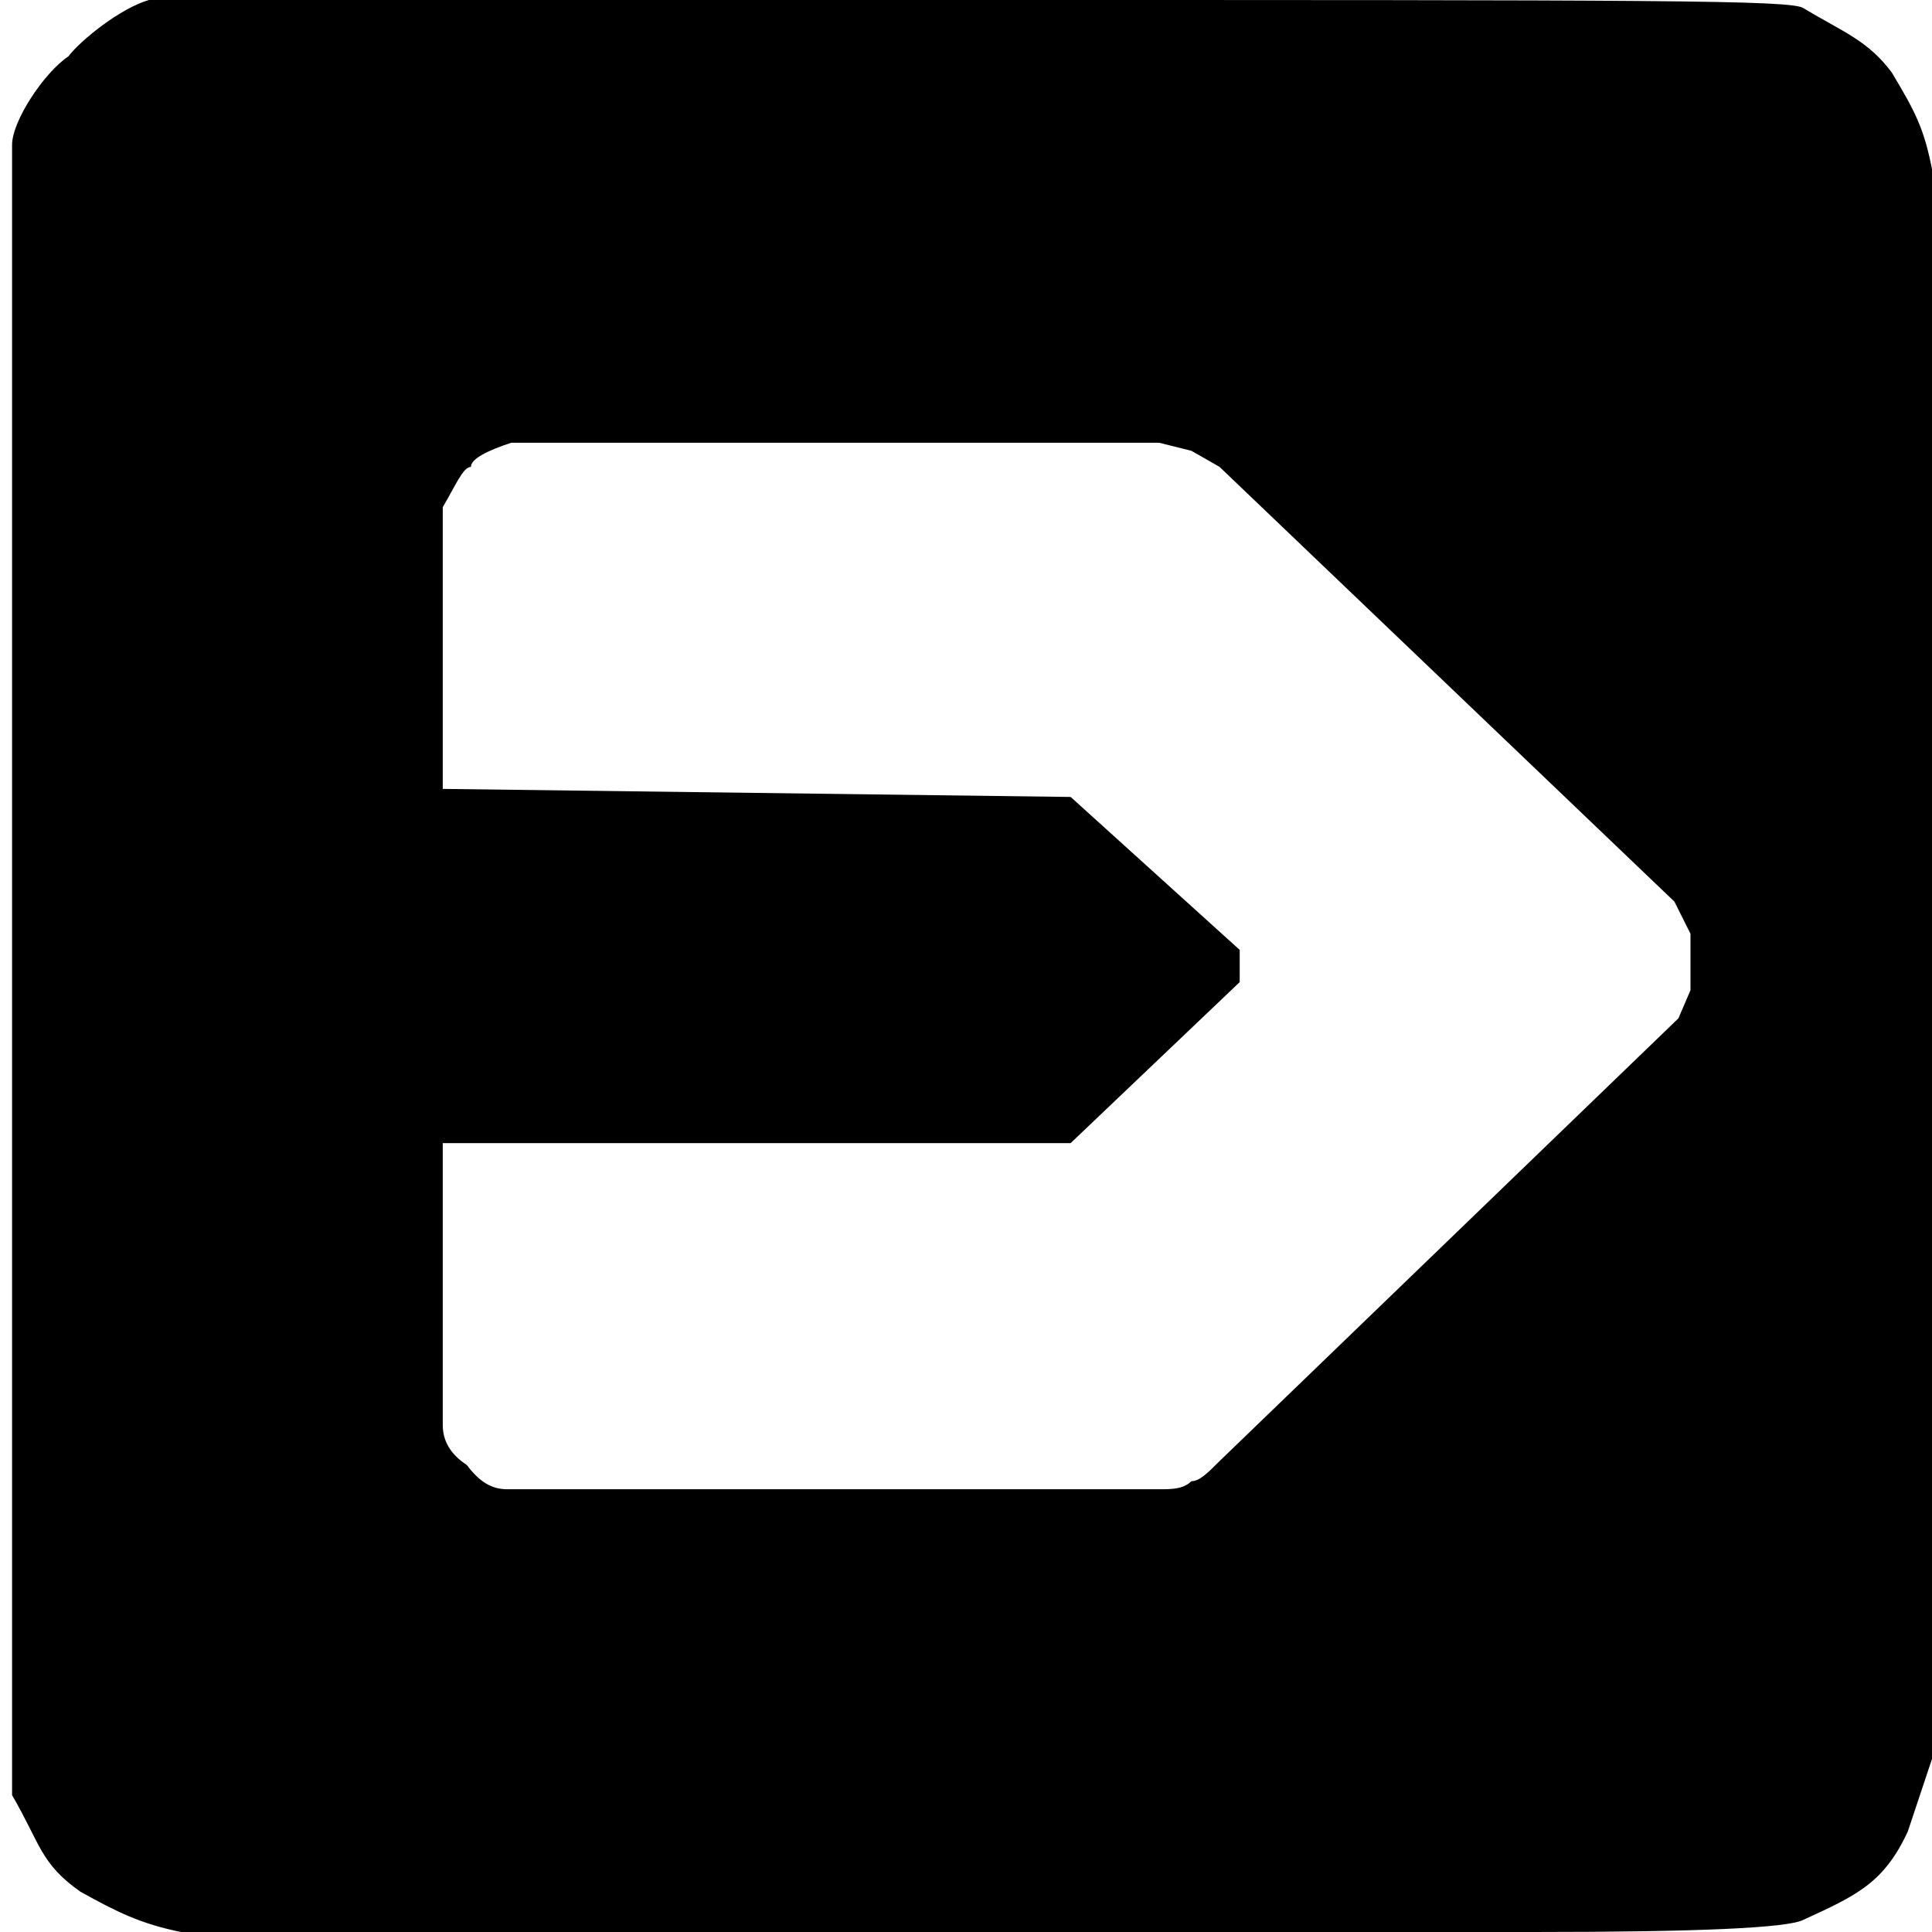
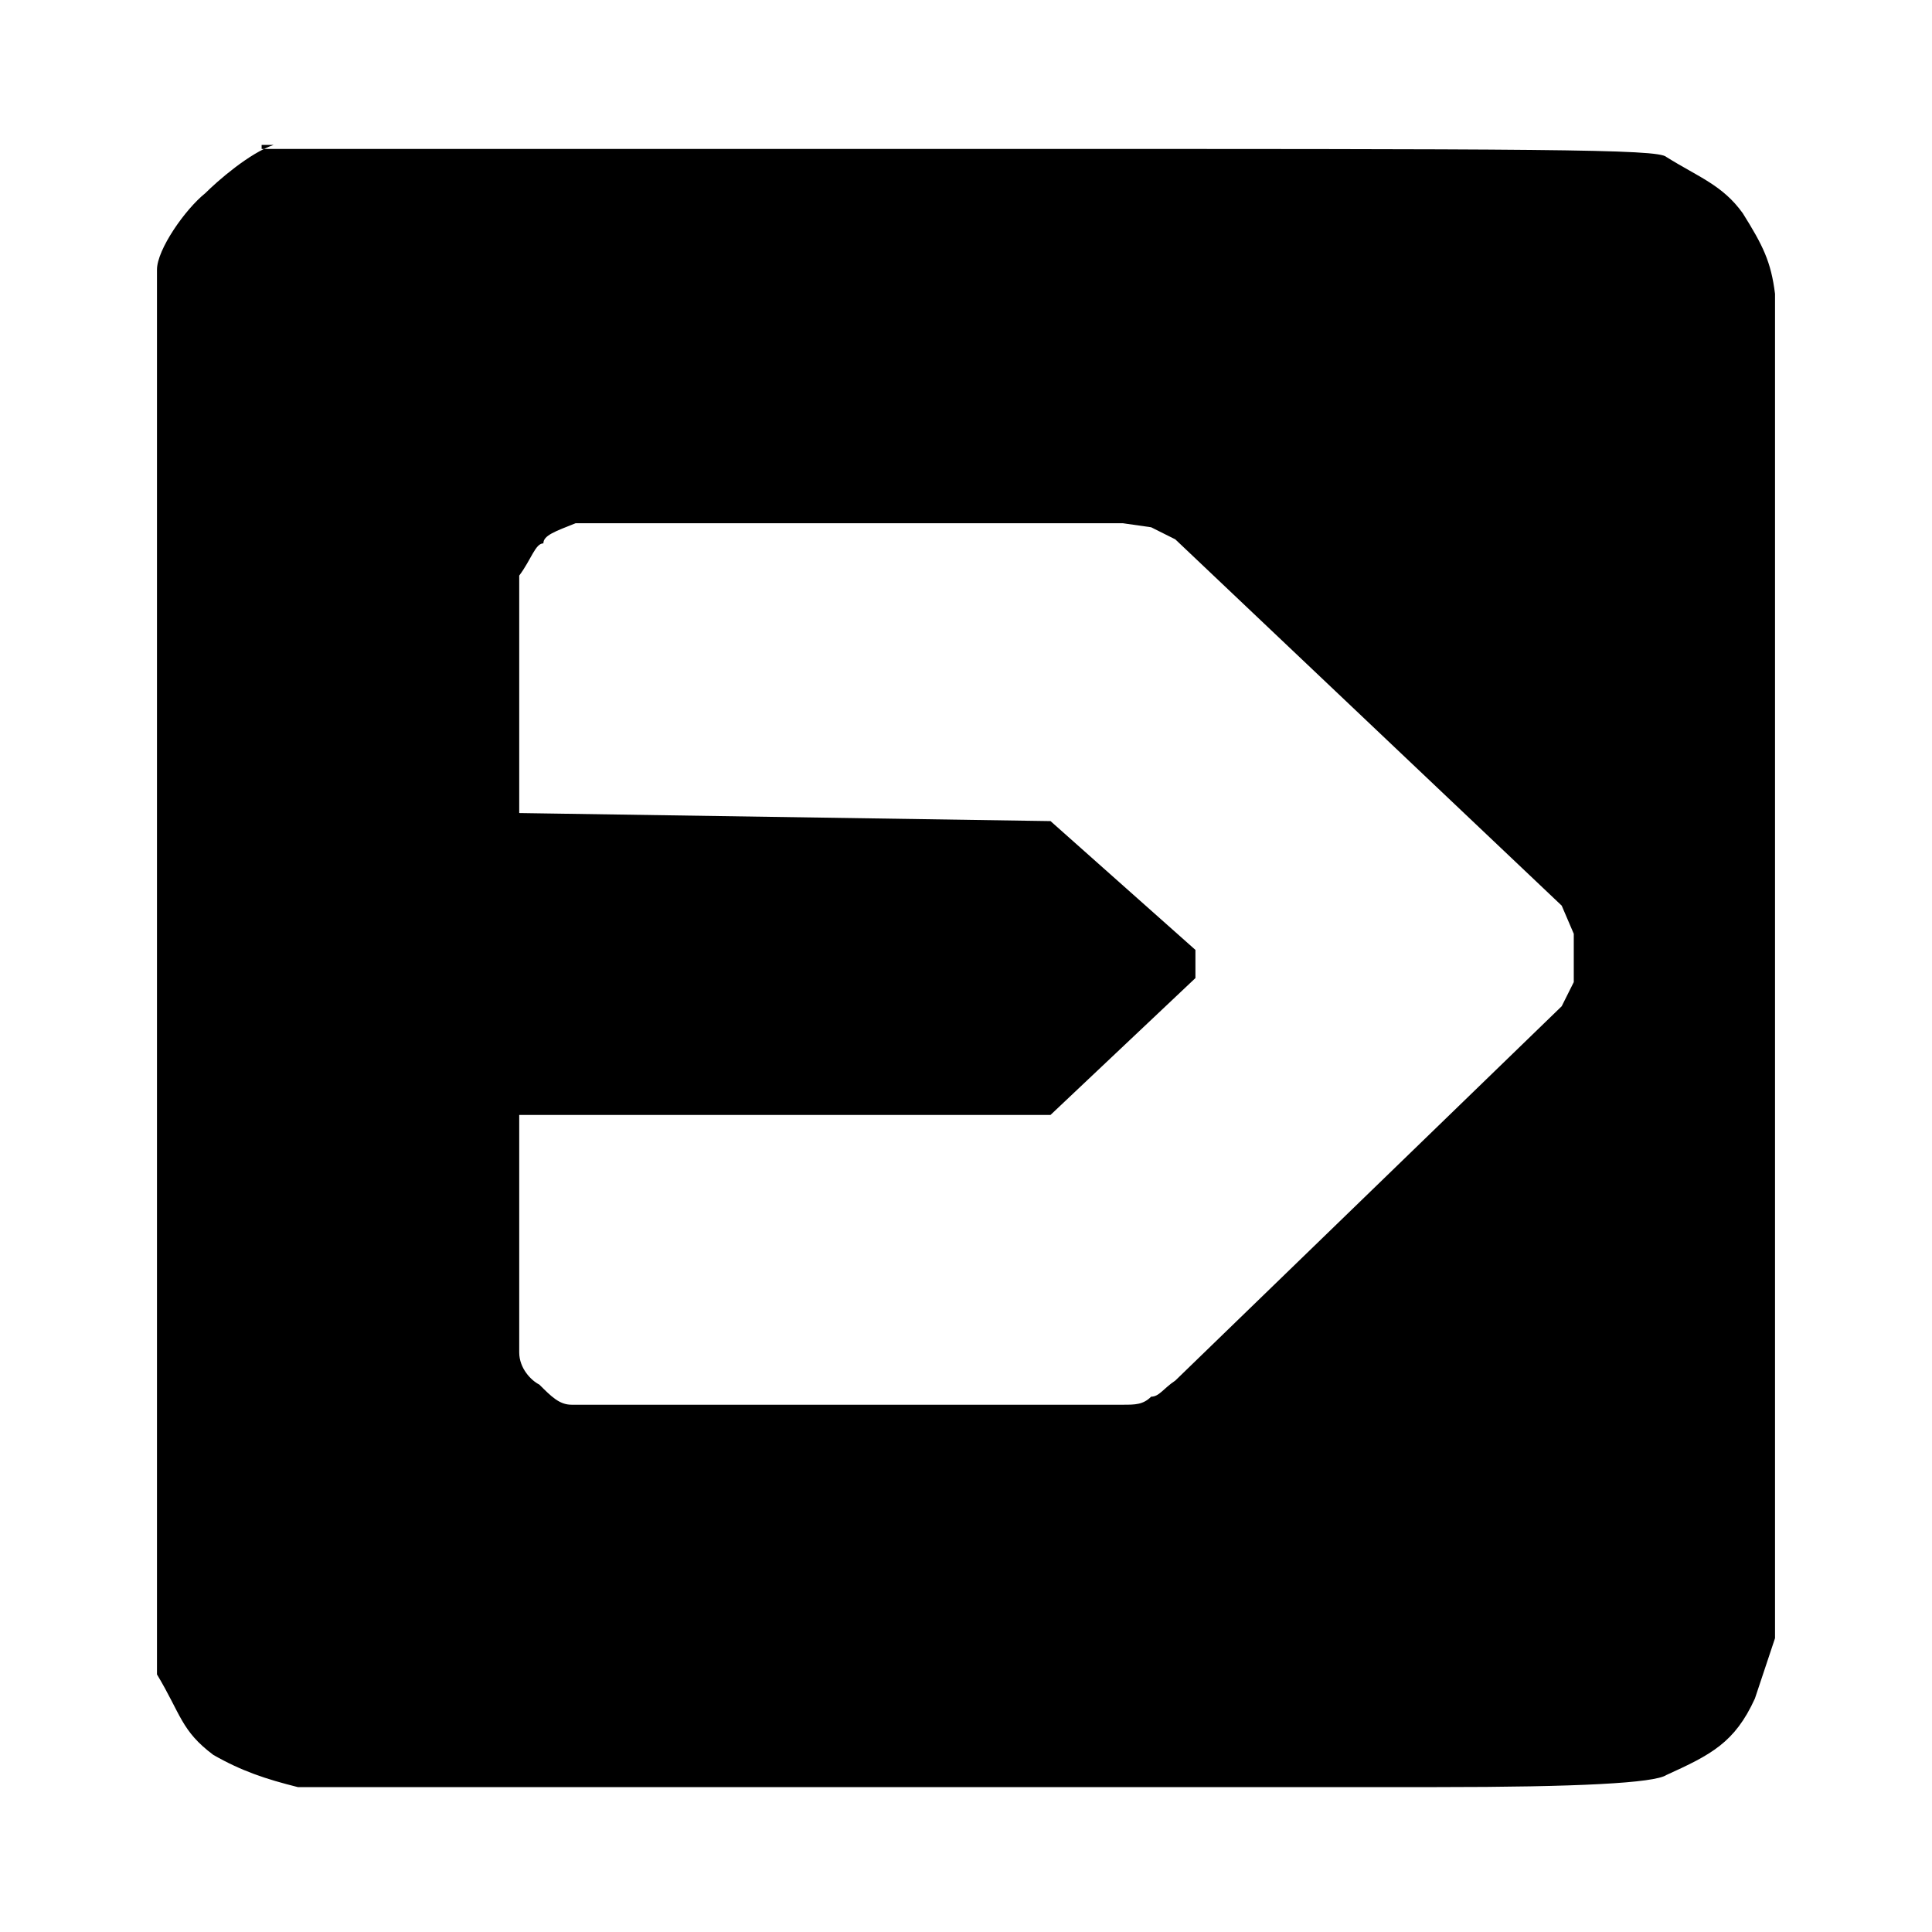
- <svg xmlns="http://www.w3.org/2000/svg" viewBox="0 0 48 48">
-   <path d="M3.5 0h20.7c17 0 20.3 0 20.6.2 1 .6 1.6.8 2.2 1.6.6 1 .8 1.4 1 2.4v39.5l-.6 1.8c-.6 1.3-1.3 1.6-2.6 2.2-.4.2-2.6.3-6.7.3H4.5c-1-.2-1.6-.5-2.5-1-1-.7-1-1.2-1.7-2.4v-41c0-.6.8-1.8 1.4-2.2C2 1 3 .2 3.7 0zm9.2 11c-.6.2-1 .4-1 .6-.2 0-.4.5-.7 1v7l15.6.2 4.2 3.8v.8l-4.2 4H11v7c0 .5.3.8.6 1 .3.4.6.6 1 .6h16.2c.3 0 .6 0 .8-.2.2 0 .4-.2.7-.5l11.4-11 .3-.7v-1.4l-.4-.8-11.3-10.8-.7-.4-.8-.2h-16z" />
+ <svg xmlns="http://www.w3.org/2000/svg" version="1.1" x="0px" y="0px" width="48px" height="48px" viewBox="0 0 48 48">
+   <path d="M6.5,3.7H24c14.4,0,17.2,0,17.4,0.2c0.8,0.5,1.4,0.7,1.9,1.4c0.5,0.8,0.7,1.2,0.8,2v33.4l-0.5,1.5c-0.5,1.1-1.1,1.4-2.2,1.9 c-0.3,0.2-2.2,0.3-5.7,0.3H7.4c-0.8-0.2-1.4-0.4-2.1-0.8c-0.8-0.6-0.8-1-1.4-2V6.7c0-0.5,0.7-1.5,1.2-1.9c0.3-0.3,1.1-1,1.7-1.2H6.5 z M14.3,13c-0.5,0.2-0.8,0.3-0.8,0.5c-0.2,0-0.3,0.4-0.6,0.8v5.9l13.2,0.2l3.6,3.2v0.7l-3.6,3.4H12.9v5.9c0,0.4,0.3,0.7,0.5,0.8 c0.3,0.3,0.5,0.5,0.8,0.5h13.7c0.3,0,0.5,0,0.7-0.2c0.2,0,0.3-0.2,0.6-0.4l9.6-9.3l0.3-0.6v-1.2l-0.3-0.7l-9.6-9.1l-0.6-0.3L27.9,13 H14.3L14.3,13z" />
</svg>
